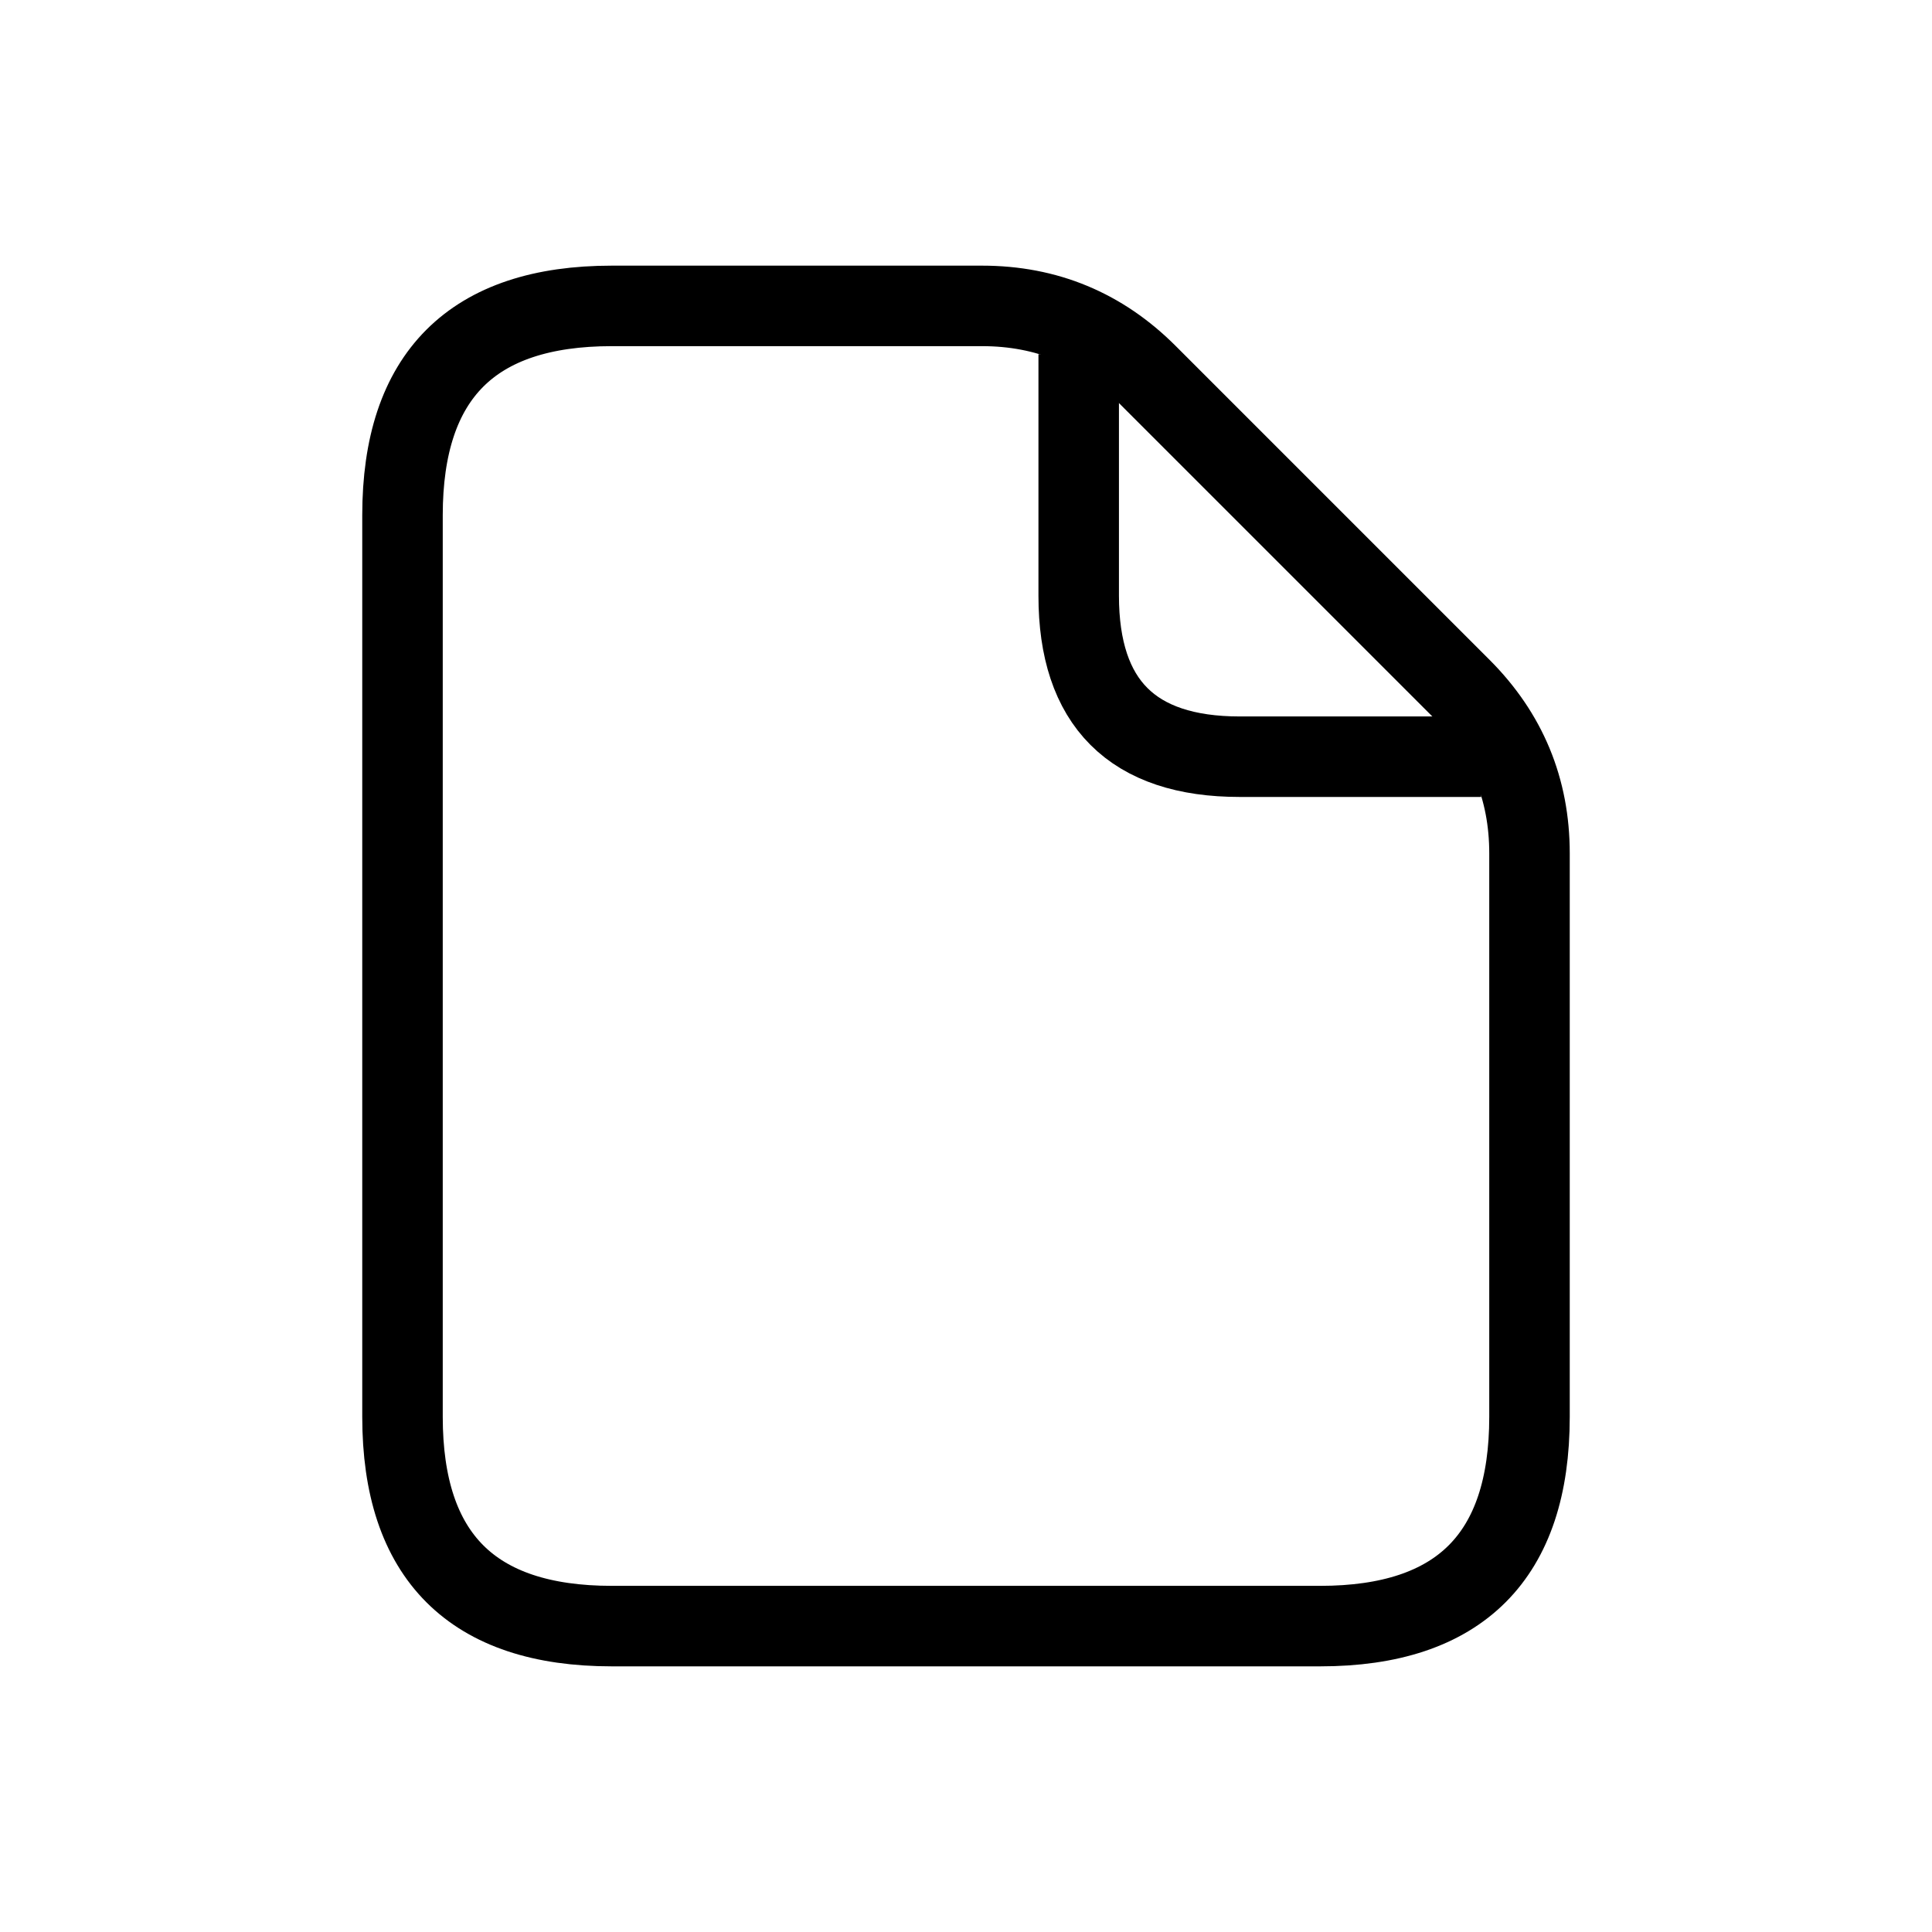
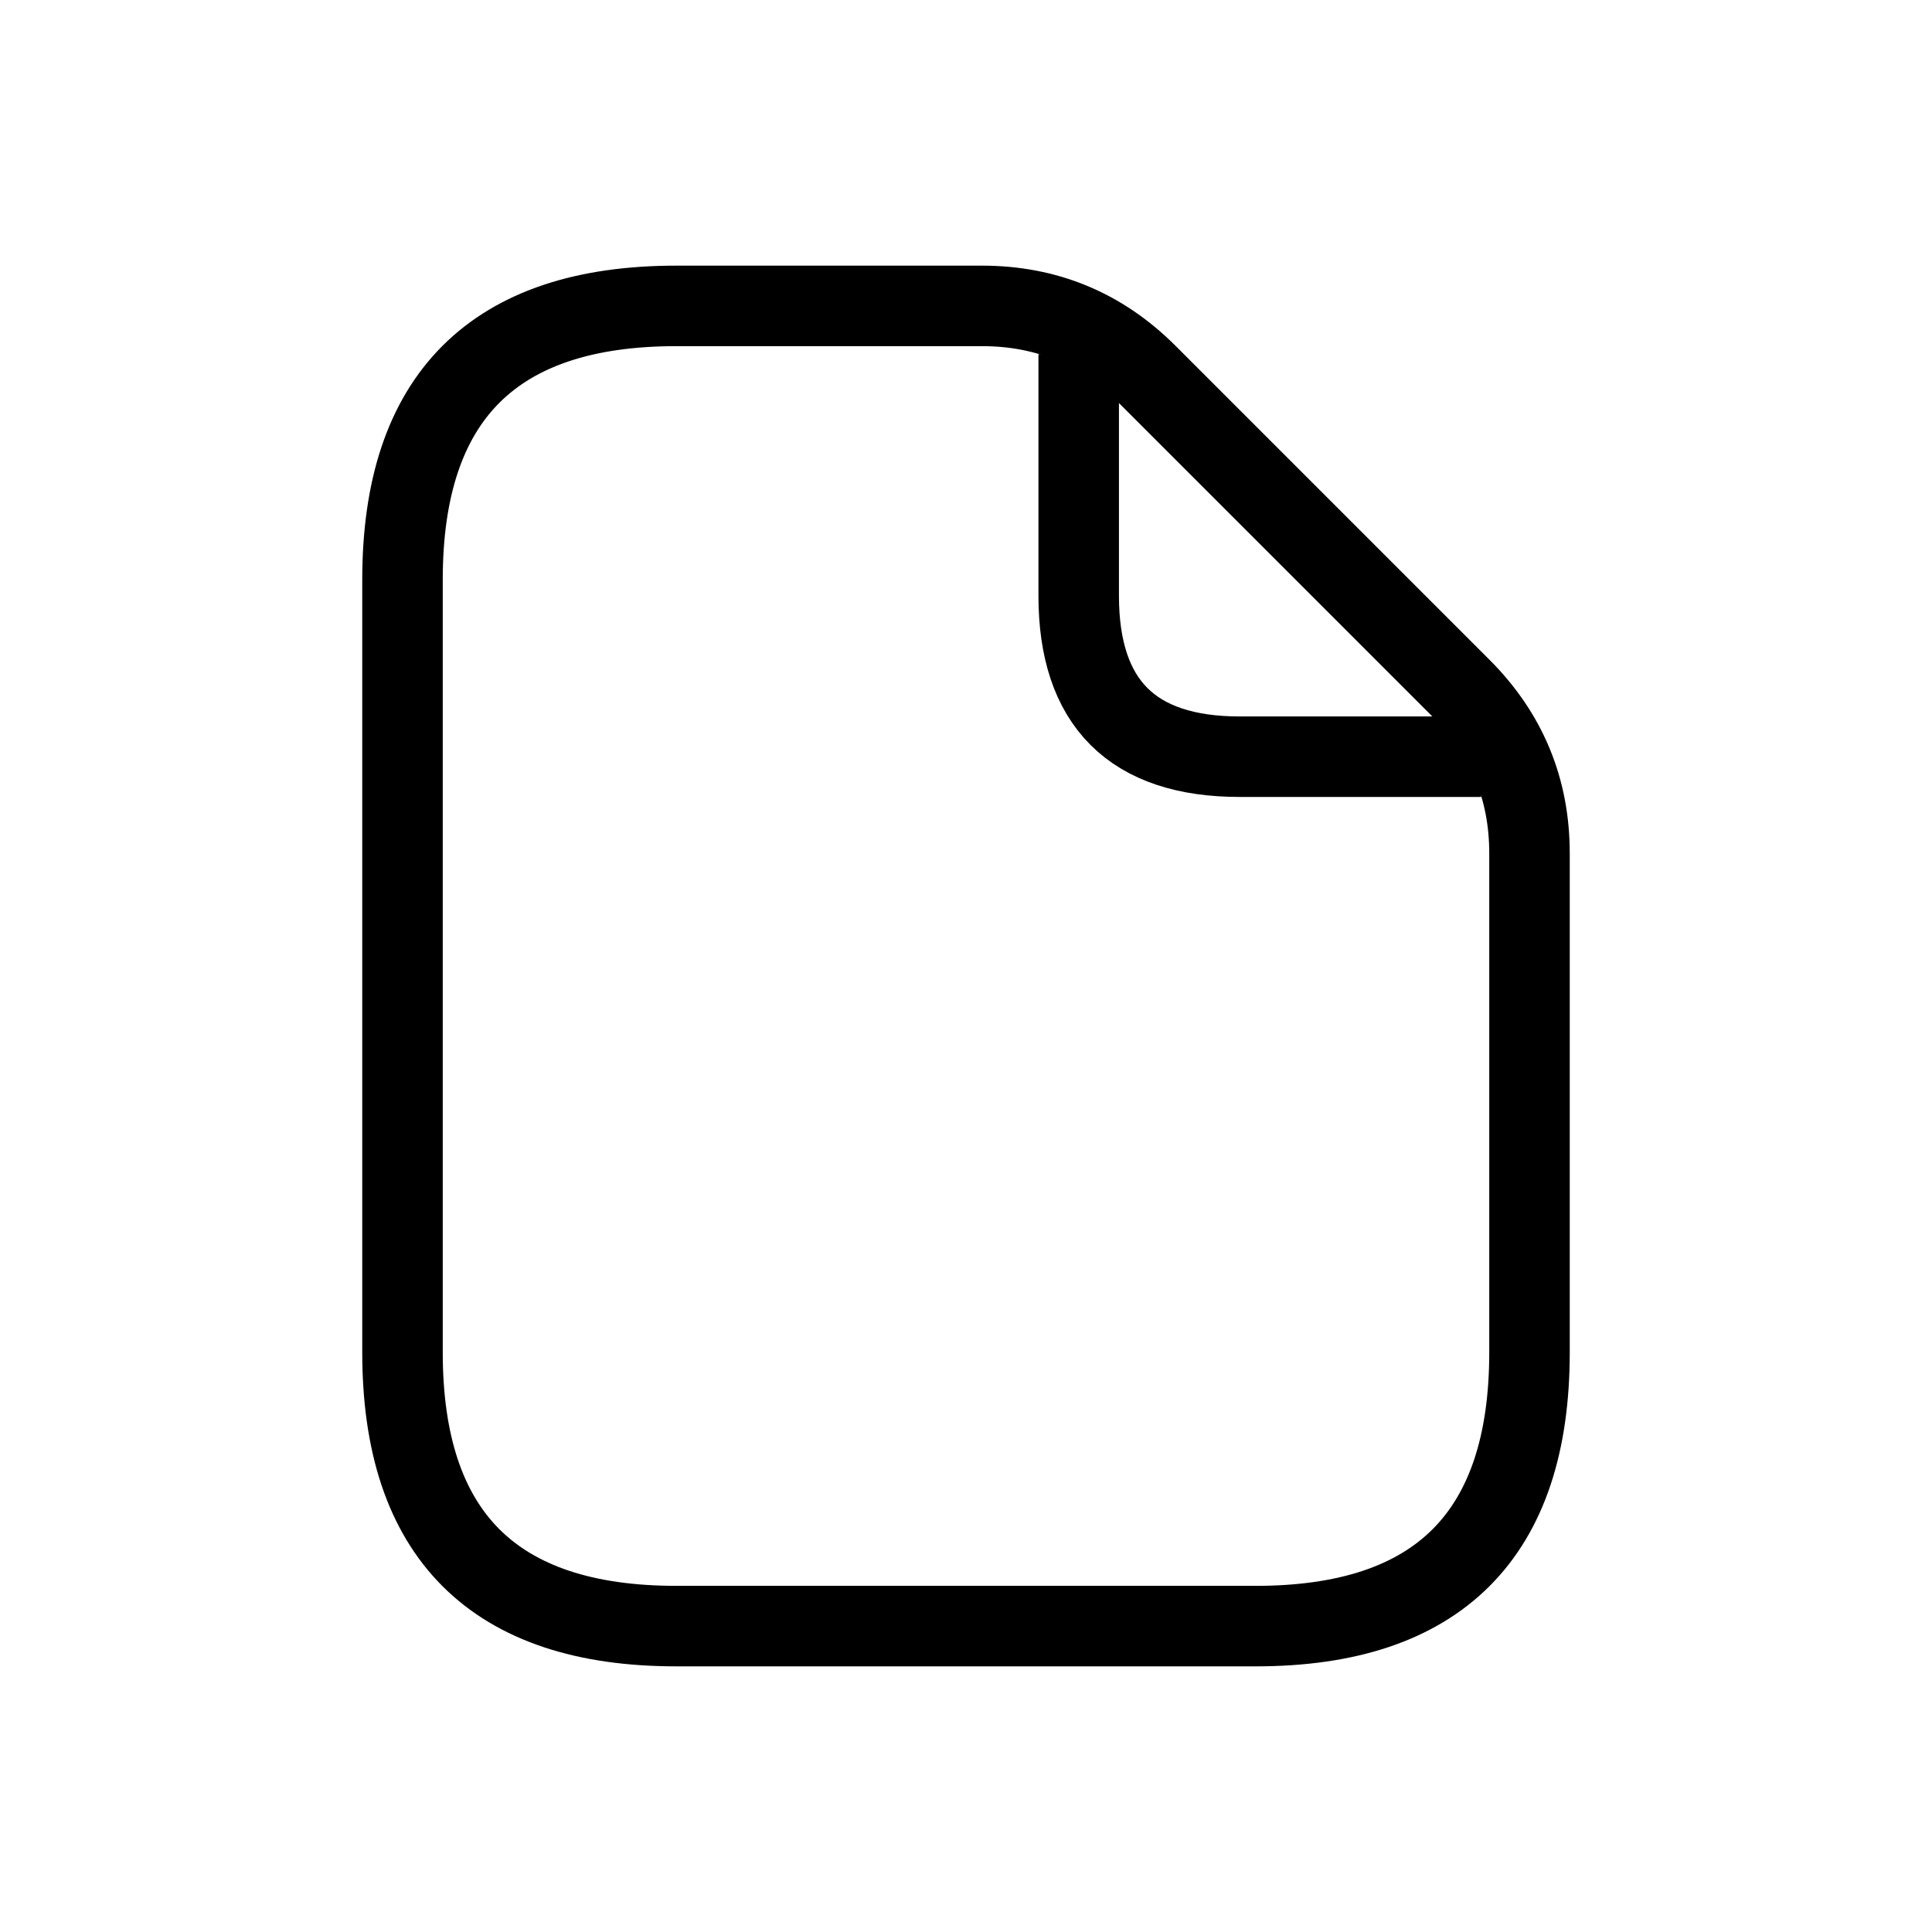
<svg xmlns="http://www.w3.org/2000/svg" viewBox="0 0 24 24" fill="none" stroke="currentColor">
-   <path d="M7.6 3.8L12.2 3.8Q13.4 3.8 14.25 4.65L18.15 8.55Q19 9.4 19 10.6L19 17.6Q19 20.2 16.4 20.2L7.6 20.2Q5 20.2 5 17.6L5 6.4Q5 3.8 7.6 3.8Z" />
+   <path d="M8.4 3.8L12.2 3.8Q13.4 3.8 14.25 4.65L18.15 8.55Q19 9.4 19 10.6L19 16.8Q19 20.2 15.6 20.2L8.4 20.2Q5 20.2 5 16.8L5 7.2Q5 3.8 8.4 3.8Z" />
  <path d="M13.4 4.4L13.4 7.4Q13.4 9.4 15.4 9.4L18.4 9.4" />
</svg>
